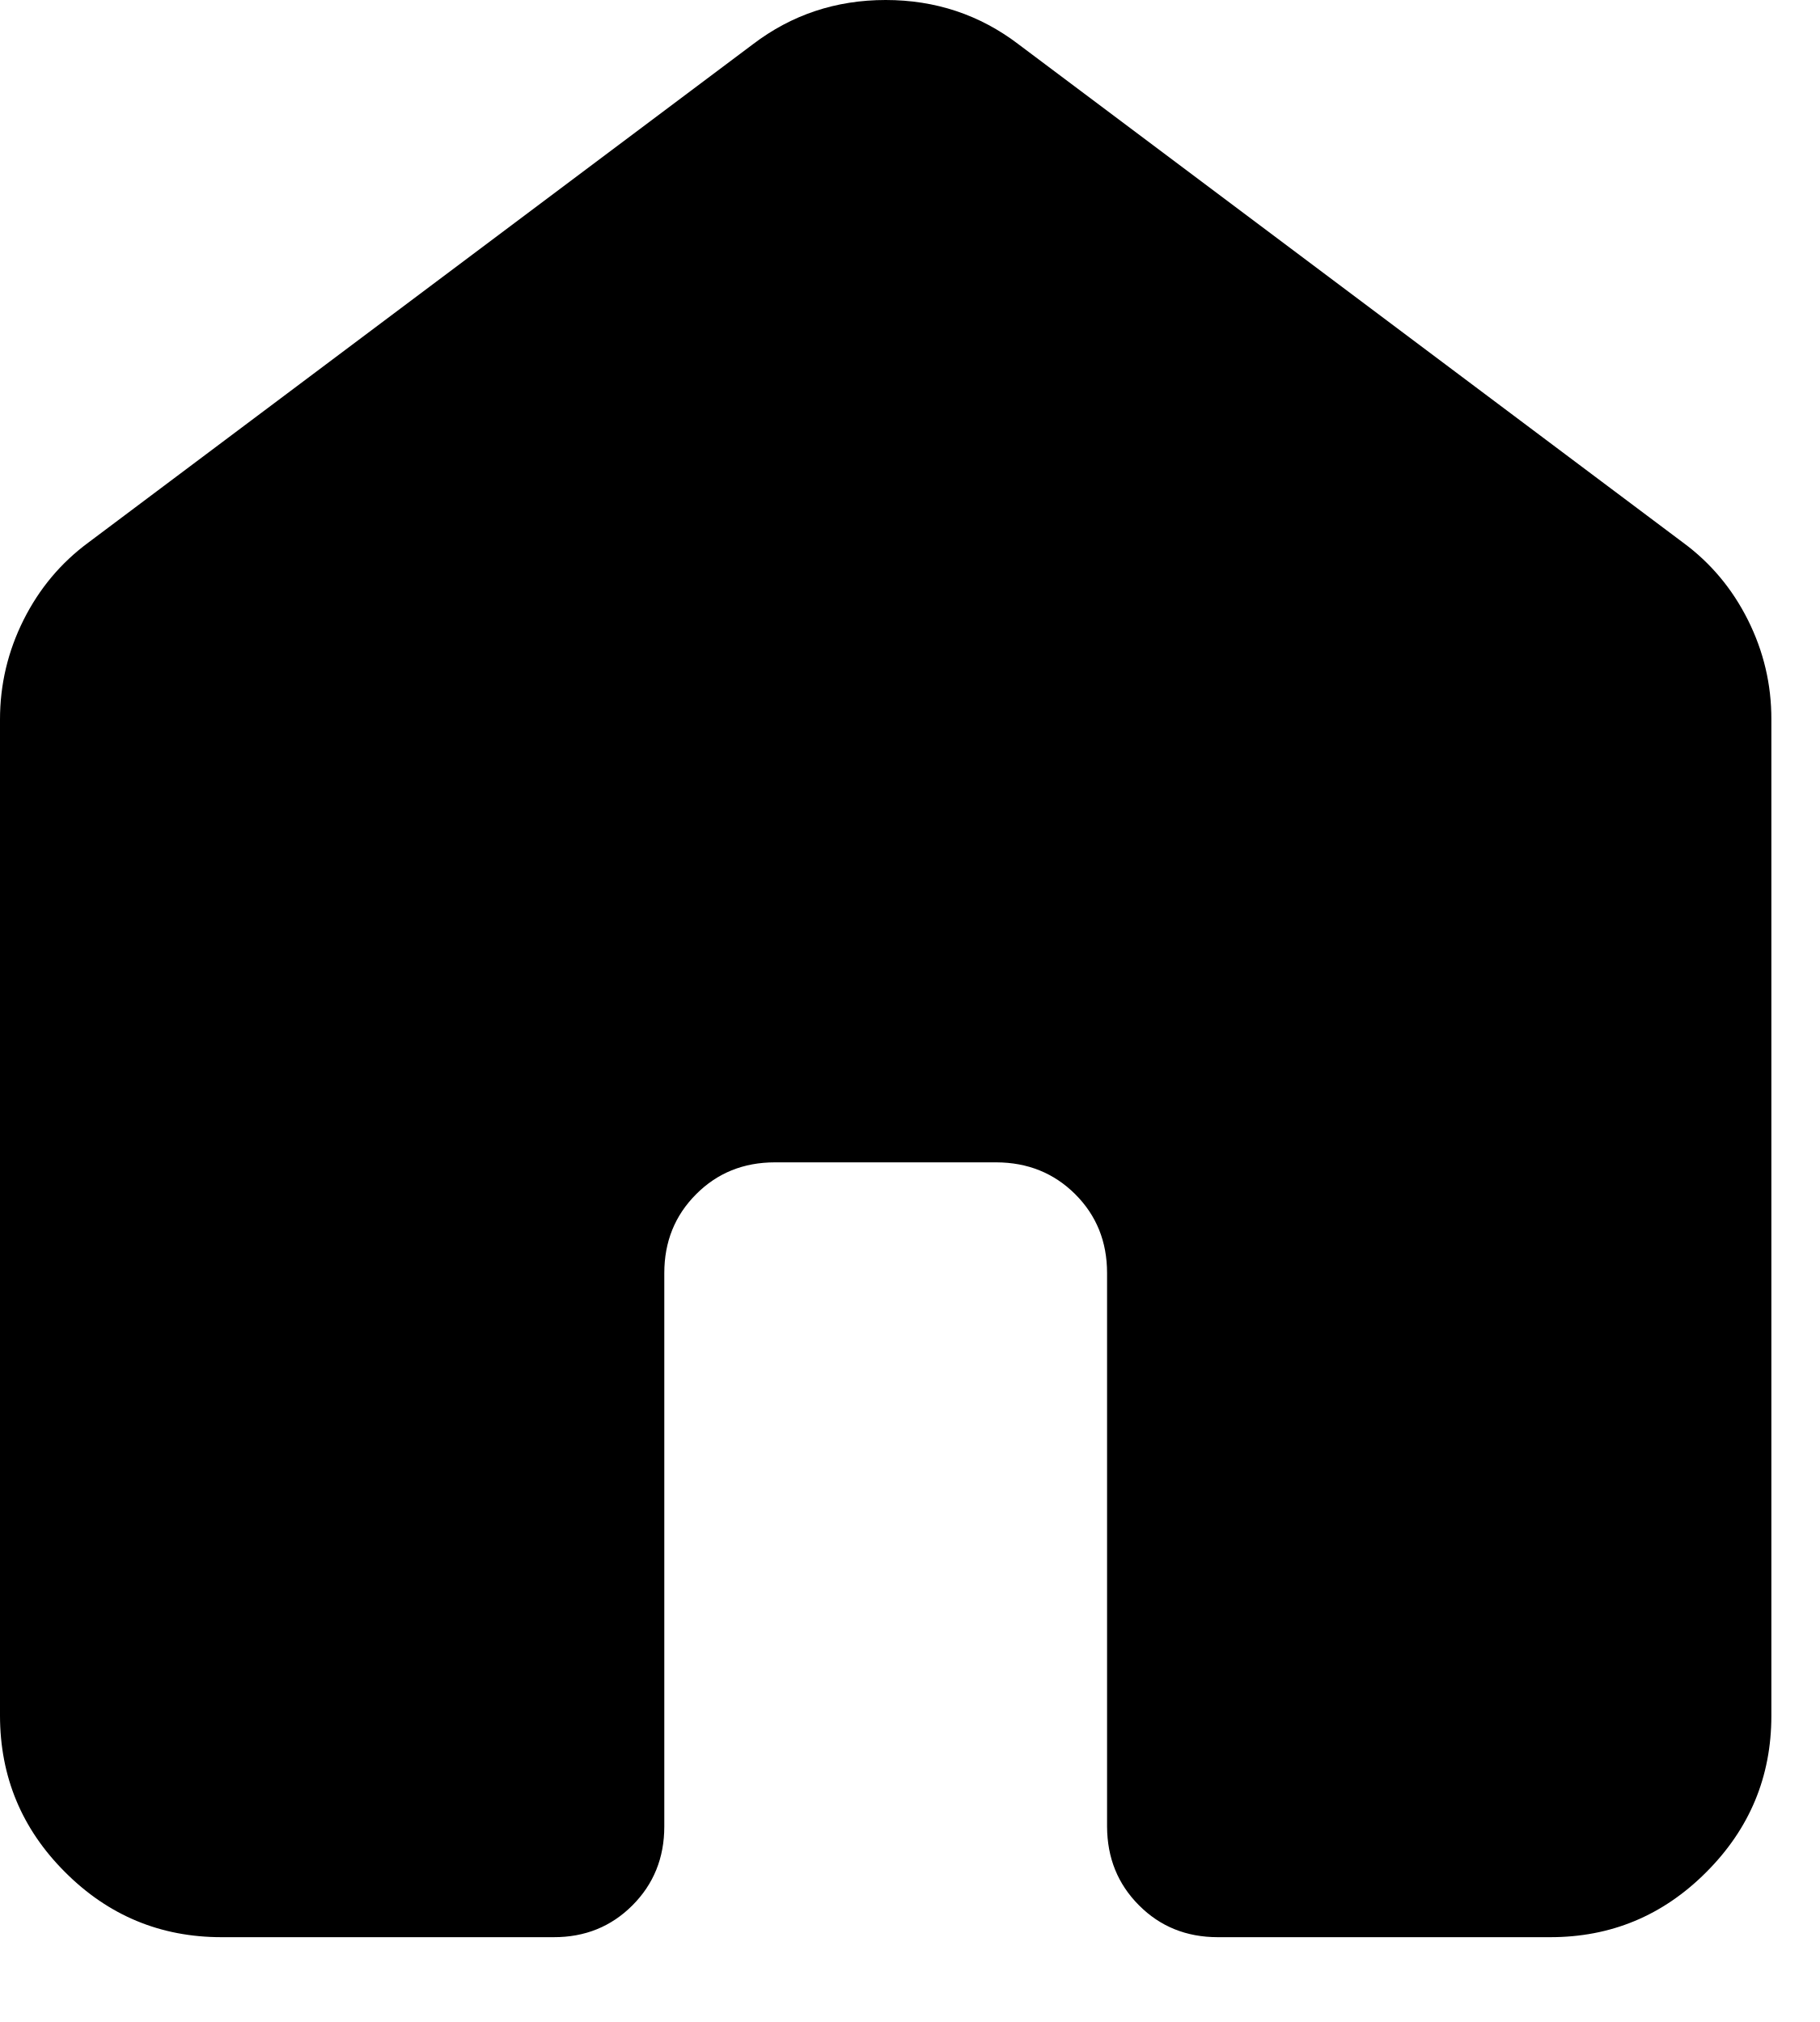
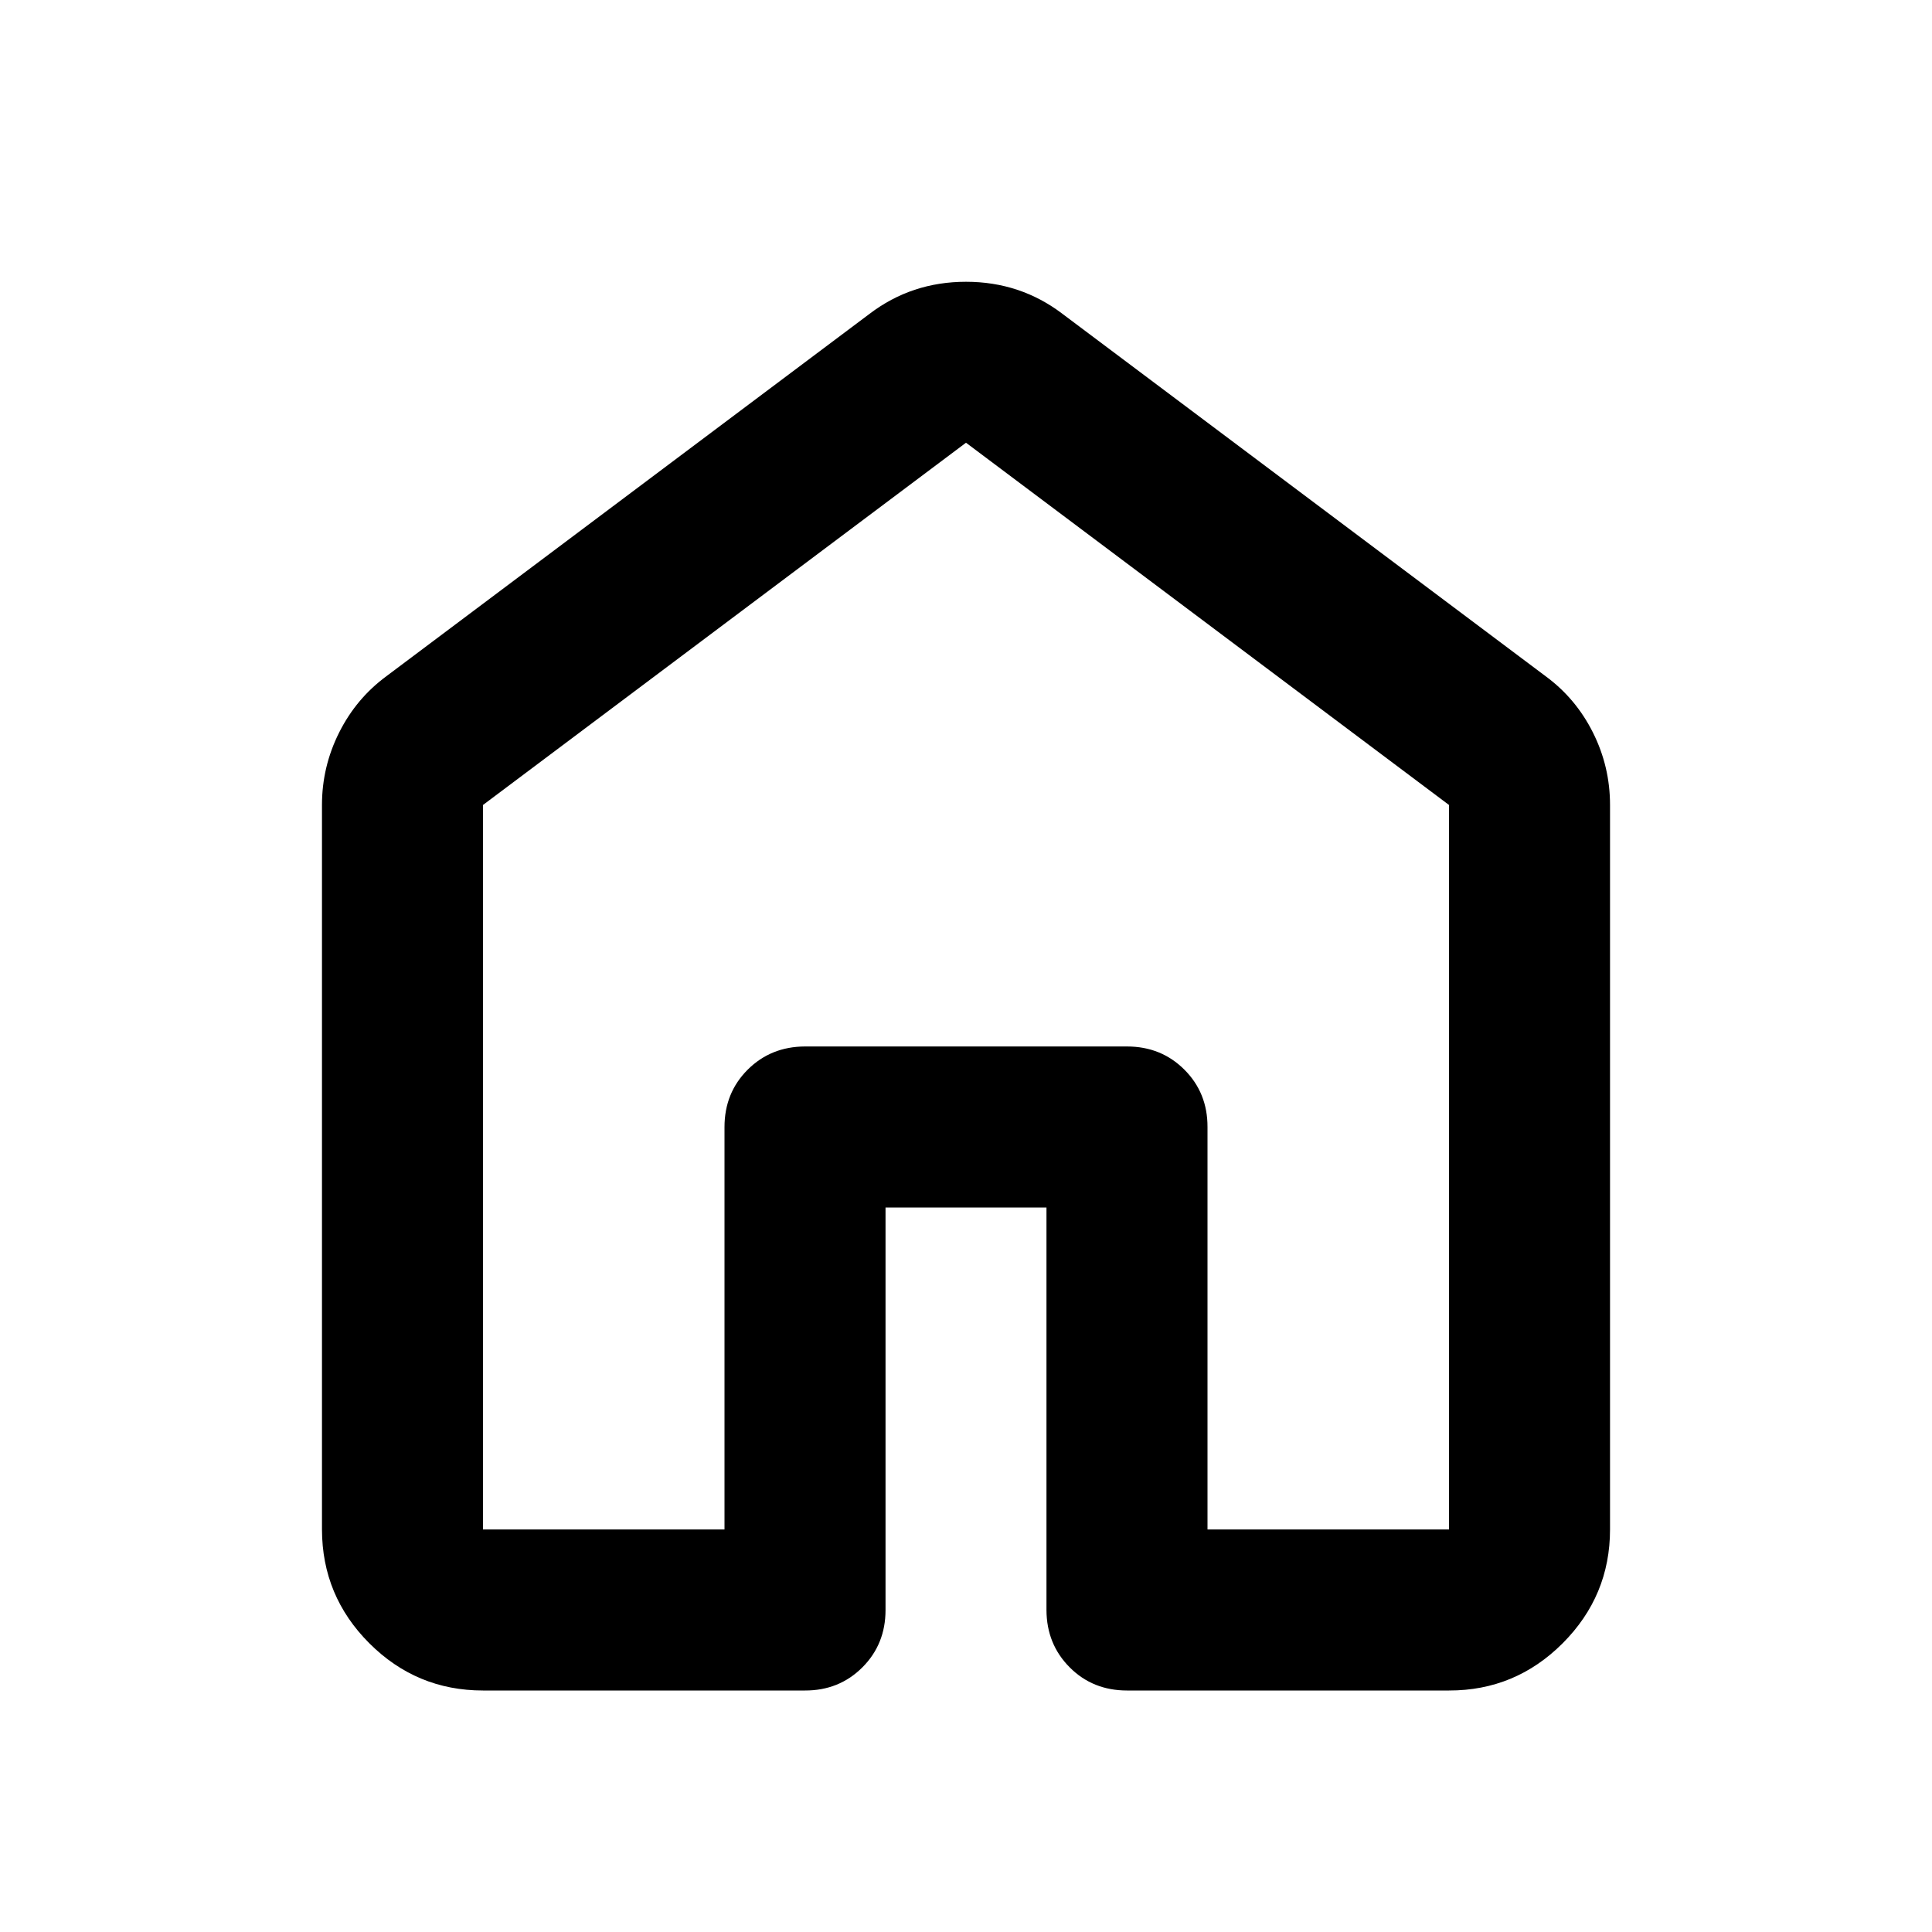
- <svg xmlns="http://www.w3.org/2000/svg" width="18" height="20" viewBox="0 0 18 20" fill="none">
-   <path d="M0 16.971V7.117C0 6.77 0.078 6.442 0.233 6.132C0.389 5.821 0.603 5.566 0.876 5.365L7.446 0.438C7.829 0.146 8.267 0 8.759 0C9.252 0 9.69 0.146 10.073 0.438L16.643 5.365C16.917 5.566 17.131 5.821 17.287 6.132C17.442 6.442 17.52 6.77 17.519 7.117V16.971C17.519 17.574 17.304 18.089 16.875 18.518C16.446 18.948 15.931 19.162 15.329 19.161H12.044C11.734 19.161 11.474 19.056 11.265 18.846C11.055 18.636 10.95 18.376 10.949 18.066V12.592C10.949 12.281 10.844 12.022 10.634 11.812C10.424 11.603 10.164 11.498 9.854 11.497H7.664C7.354 11.497 7.094 11.602 6.885 11.812C6.675 12.022 6.57 12.282 6.57 12.592V18.066C6.57 18.377 6.464 18.637 6.254 18.847C6.044 19.057 5.784 19.162 5.475 19.161H2.19C1.588 19.161 1.072 18.947 0.644 18.518C0.215 18.09 0.001 17.574 0 16.971Z" fill="black" />
+ <svg xmlns="http://www.w3.org/2000/svg" width="26" height="26" viewBox="0 0 26 26" fill="none">
+   <path d="M6.5 20.583H9.75V15.167C9.75 14.86 9.854 14.603 10.062 14.395C10.27 14.188 10.527 14.084 10.833 14.083H15.167C15.473 14.083 15.731 14.187 15.939 14.395C16.147 14.603 16.251 14.861 16.25 15.167V20.583H19.5V10.833L13 5.958L6.5 10.833V20.583ZM4.333 20.583V10.833C4.333 10.49 4.41 10.165 4.564 9.858C4.718 9.551 4.93 9.299 5.2 9.1L11.7 4.225C12.079 3.936 12.512 3.792 13 3.792C13.487 3.792 13.921 3.936 14.3 4.225L20.8 9.1C21.071 9.299 21.283 9.551 21.437 9.858C21.591 10.165 21.667 10.49 21.667 10.833V20.583C21.667 21.179 21.454 21.689 21.03 22.114C20.605 22.539 20.095 22.751 19.5 22.75H15.167C14.86 22.75 14.602 22.646 14.395 22.438C14.188 22.23 14.084 21.973 14.083 21.667V16.25H11.917V21.667C11.917 21.974 11.813 22.231 11.605 22.439C11.397 22.647 11.139 22.751 10.833 22.75H6.5C5.904 22.75 5.394 22.538 4.97 22.114C4.546 21.69 4.334 21.18 4.333 20.583Z" fill="black" />
</svg>
